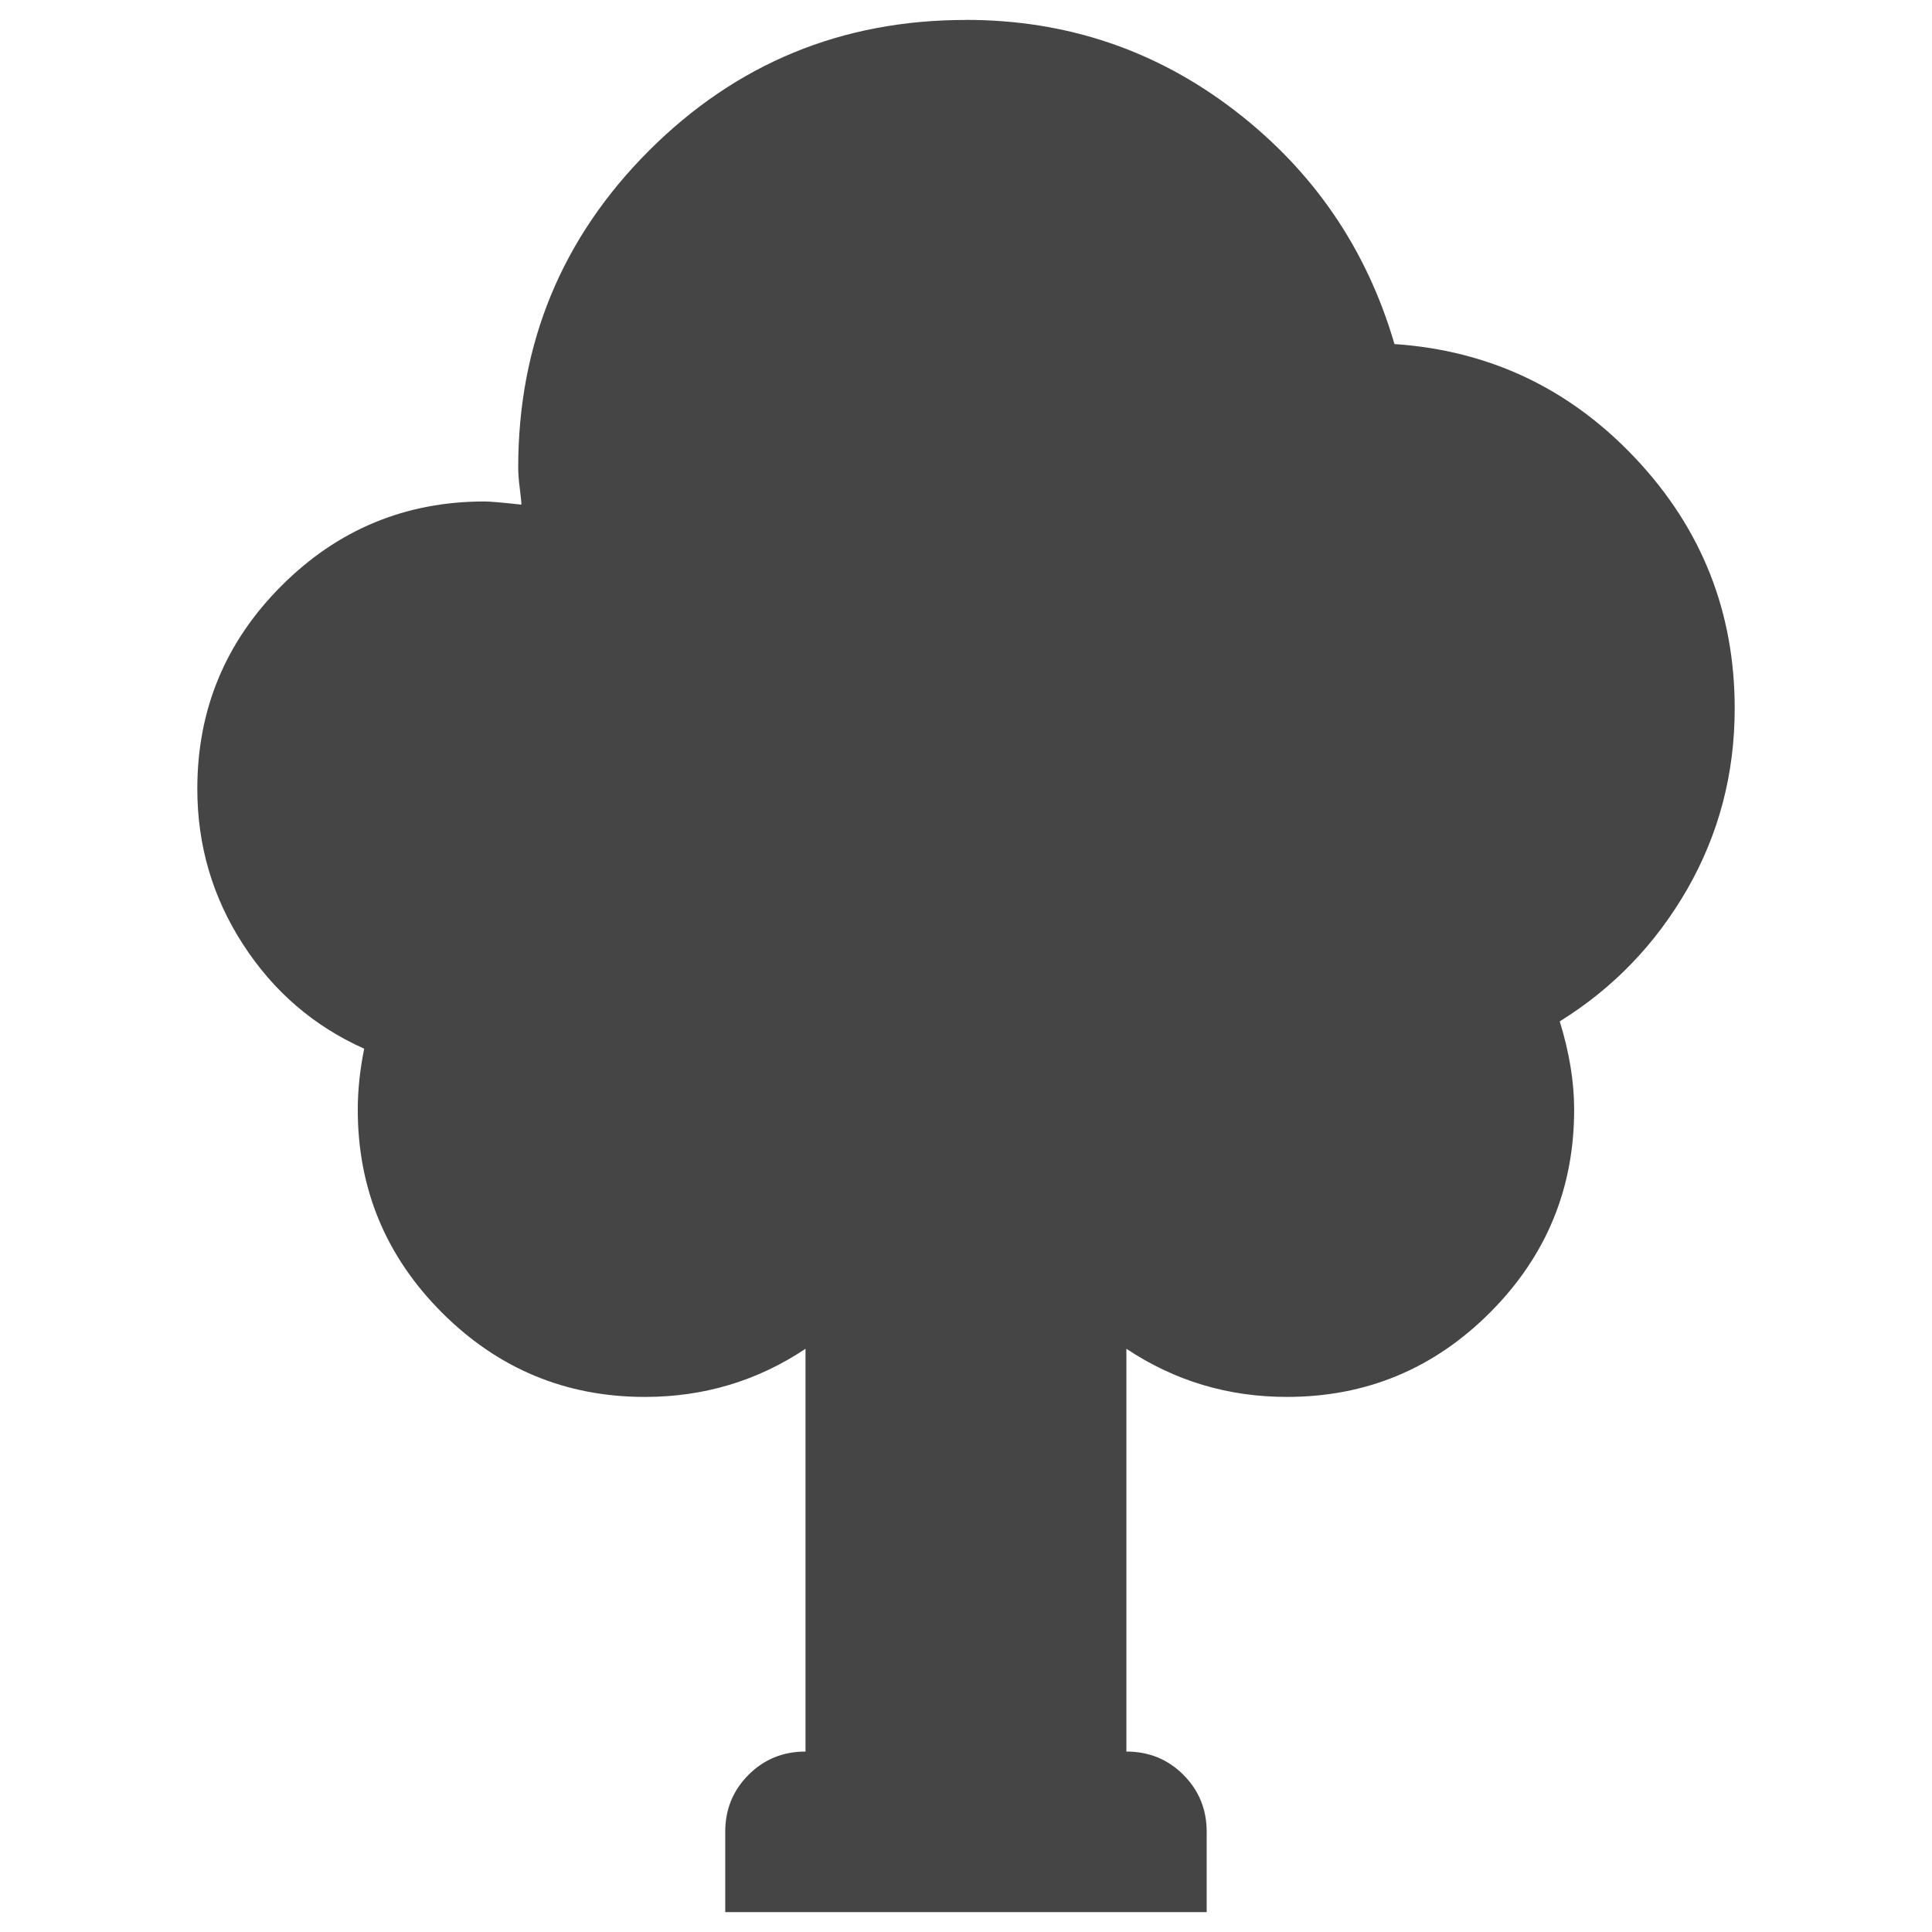
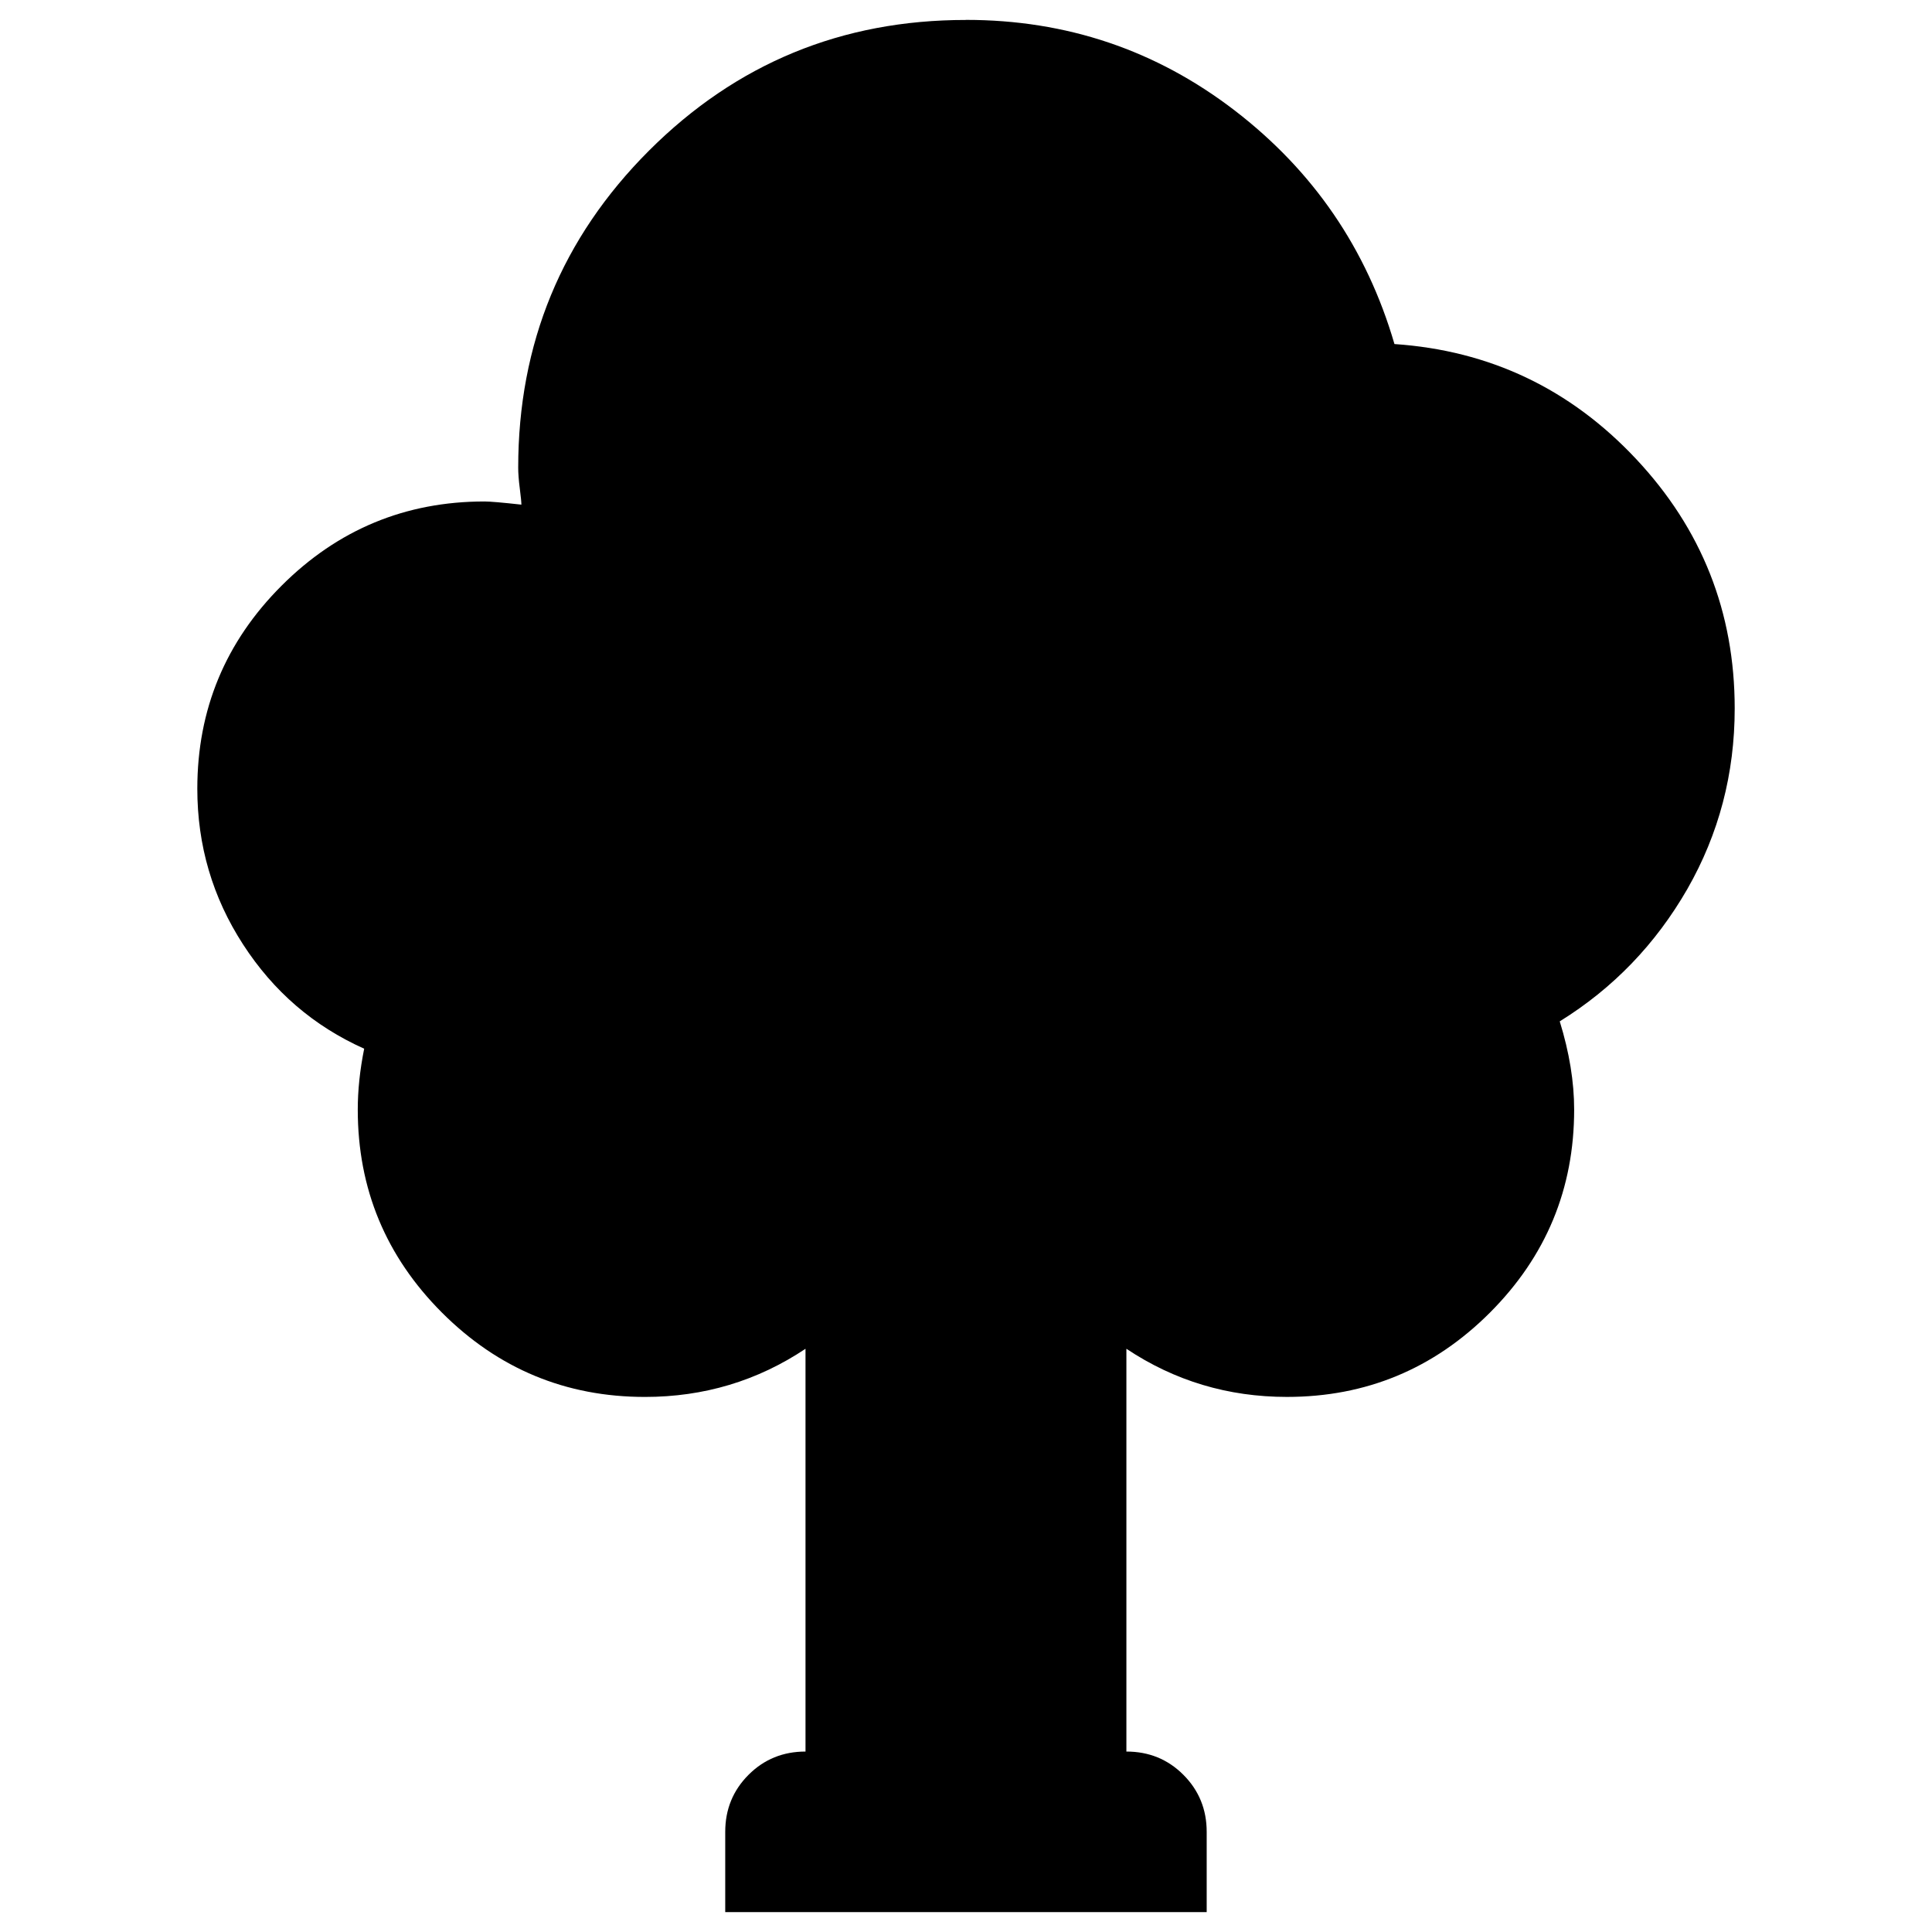
- <svg xmlns="http://www.w3.org/2000/svg" version="1.1" id="Calque_1" x="0px" y="0px" width="100px" height="100px" viewBox="0 0 100 100" enable-background="new 0 0 100 100" xml:space="preserve">
-   <path fill="#454545" d="M49.998,1.029c5.208,0,9.842,1.564,13.915,4.693c4.07,3.131,6.826,7.158,8.264,12.086  c4.93,0.336,9.094,2.313,12.5,5.941c3.408,3.629,5.111,7.935,5.111,12.92c0,3.377-0.818,6.492-2.451,9.346  c-1.639,2.848-3.836,5.135-6.605,6.85c0.496,1.607,0.746,3.127,0.746,4.568c0,4.102-1.455,7.6-4.359,10.508  c-2.908,2.908-6.41,4.363-10.508,4.363c-3.045,0-5.816-0.83-8.309-2.492V90.66c1.164,0,2.148,0.4,2.951,1.205  s1.205,1.789,1.205,2.949v4.156h-24.92v-4.156c0-1.16,0.402-2.145,1.205-2.949s1.788-1.205,2.95-1.205V69.813  c-2.491,1.662-5.263,2.492-8.308,2.492c-4.098,0-7.6-1.455-10.508-4.363c-2.904-2.908-4.359-6.406-4.359-10.508  c0-0.994,0.109-2.047,0.332-3.154c-2.601-1.162-4.693-2.959-6.27-5.399c-1.578-2.434-2.367-5.123-2.367-8.056  c0-4.101,1.455-7.603,4.359-10.507c2.908-2.908,6.41-4.362,10.508-4.362c0.276,0,0.912,0.054,1.907,0.164  c0-0.11-0.024-0.386-0.082-0.831c-0.058-0.447-0.083-0.806-0.083-1.079c0-6.425,2.255-11.895,6.766-16.409  c4.516-4.515,9.984-6.771,16.41-6.768V1.029z" />
+ <svg xmlns="http://www.w3.org/2000/svg" viewBox="0 0 100 100">
+   <path fill="#000000" d="M49.998,1.029c5.208,0,9.842,1.564,13.915,4.693c4.07,3.131,6.826,7.158,8.264,12.086  c4.93,0.336,9.094,2.313,12.5,5.941c3.408,3.629,5.111,7.935,5.111,12.92c0,3.377-0.818,6.492-2.451,9.346  c-1.639,2.848-3.836,5.135-6.605,6.85c0.496,1.607,0.746,3.127,0.746,4.568c0,4.102-1.455,7.6-4.359,10.508  c-2.908,2.908-6.41,4.363-10.508,4.363c-3.045,0-5.816-0.83-8.309-2.492V90.66c1.164,0,2.148,0.4,2.951,1.205  s1.205,1.789,1.205,2.949v4.156h-24.92v-4.156c0-1.16,0.402-2.145,1.205-2.949s1.788-1.205,2.95-1.205V69.813  c-2.491,1.662-5.263,2.492-8.308,2.492c-4.098,0-7.6-1.455-10.508-4.363c-2.904-2.908-4.359-6.406-4.359-10.508  c0-0.994,0.109-2.047,0.332-3.154c-2.601-1.162-4.693-2.959-6.27-5.399c-1.578-2.434-2.367-5.123-2.367-8.056  c0-4.101,1.455-7.603,4.359-10.507c2.908-2.908,6.41-4.362,10.508-4.362c0.276,0,0.912,0.054,1.907,0.164  c0-0.11-0.024-0.386-0.082-0.831c-0.058-0.447-0.083-0.806-0.083-1.079c0-6.425,2.255-11.895,6.766-16.409  c4.516-4.515,9.984-6.771,16.41-6.768V1.029z" />
</svg>
